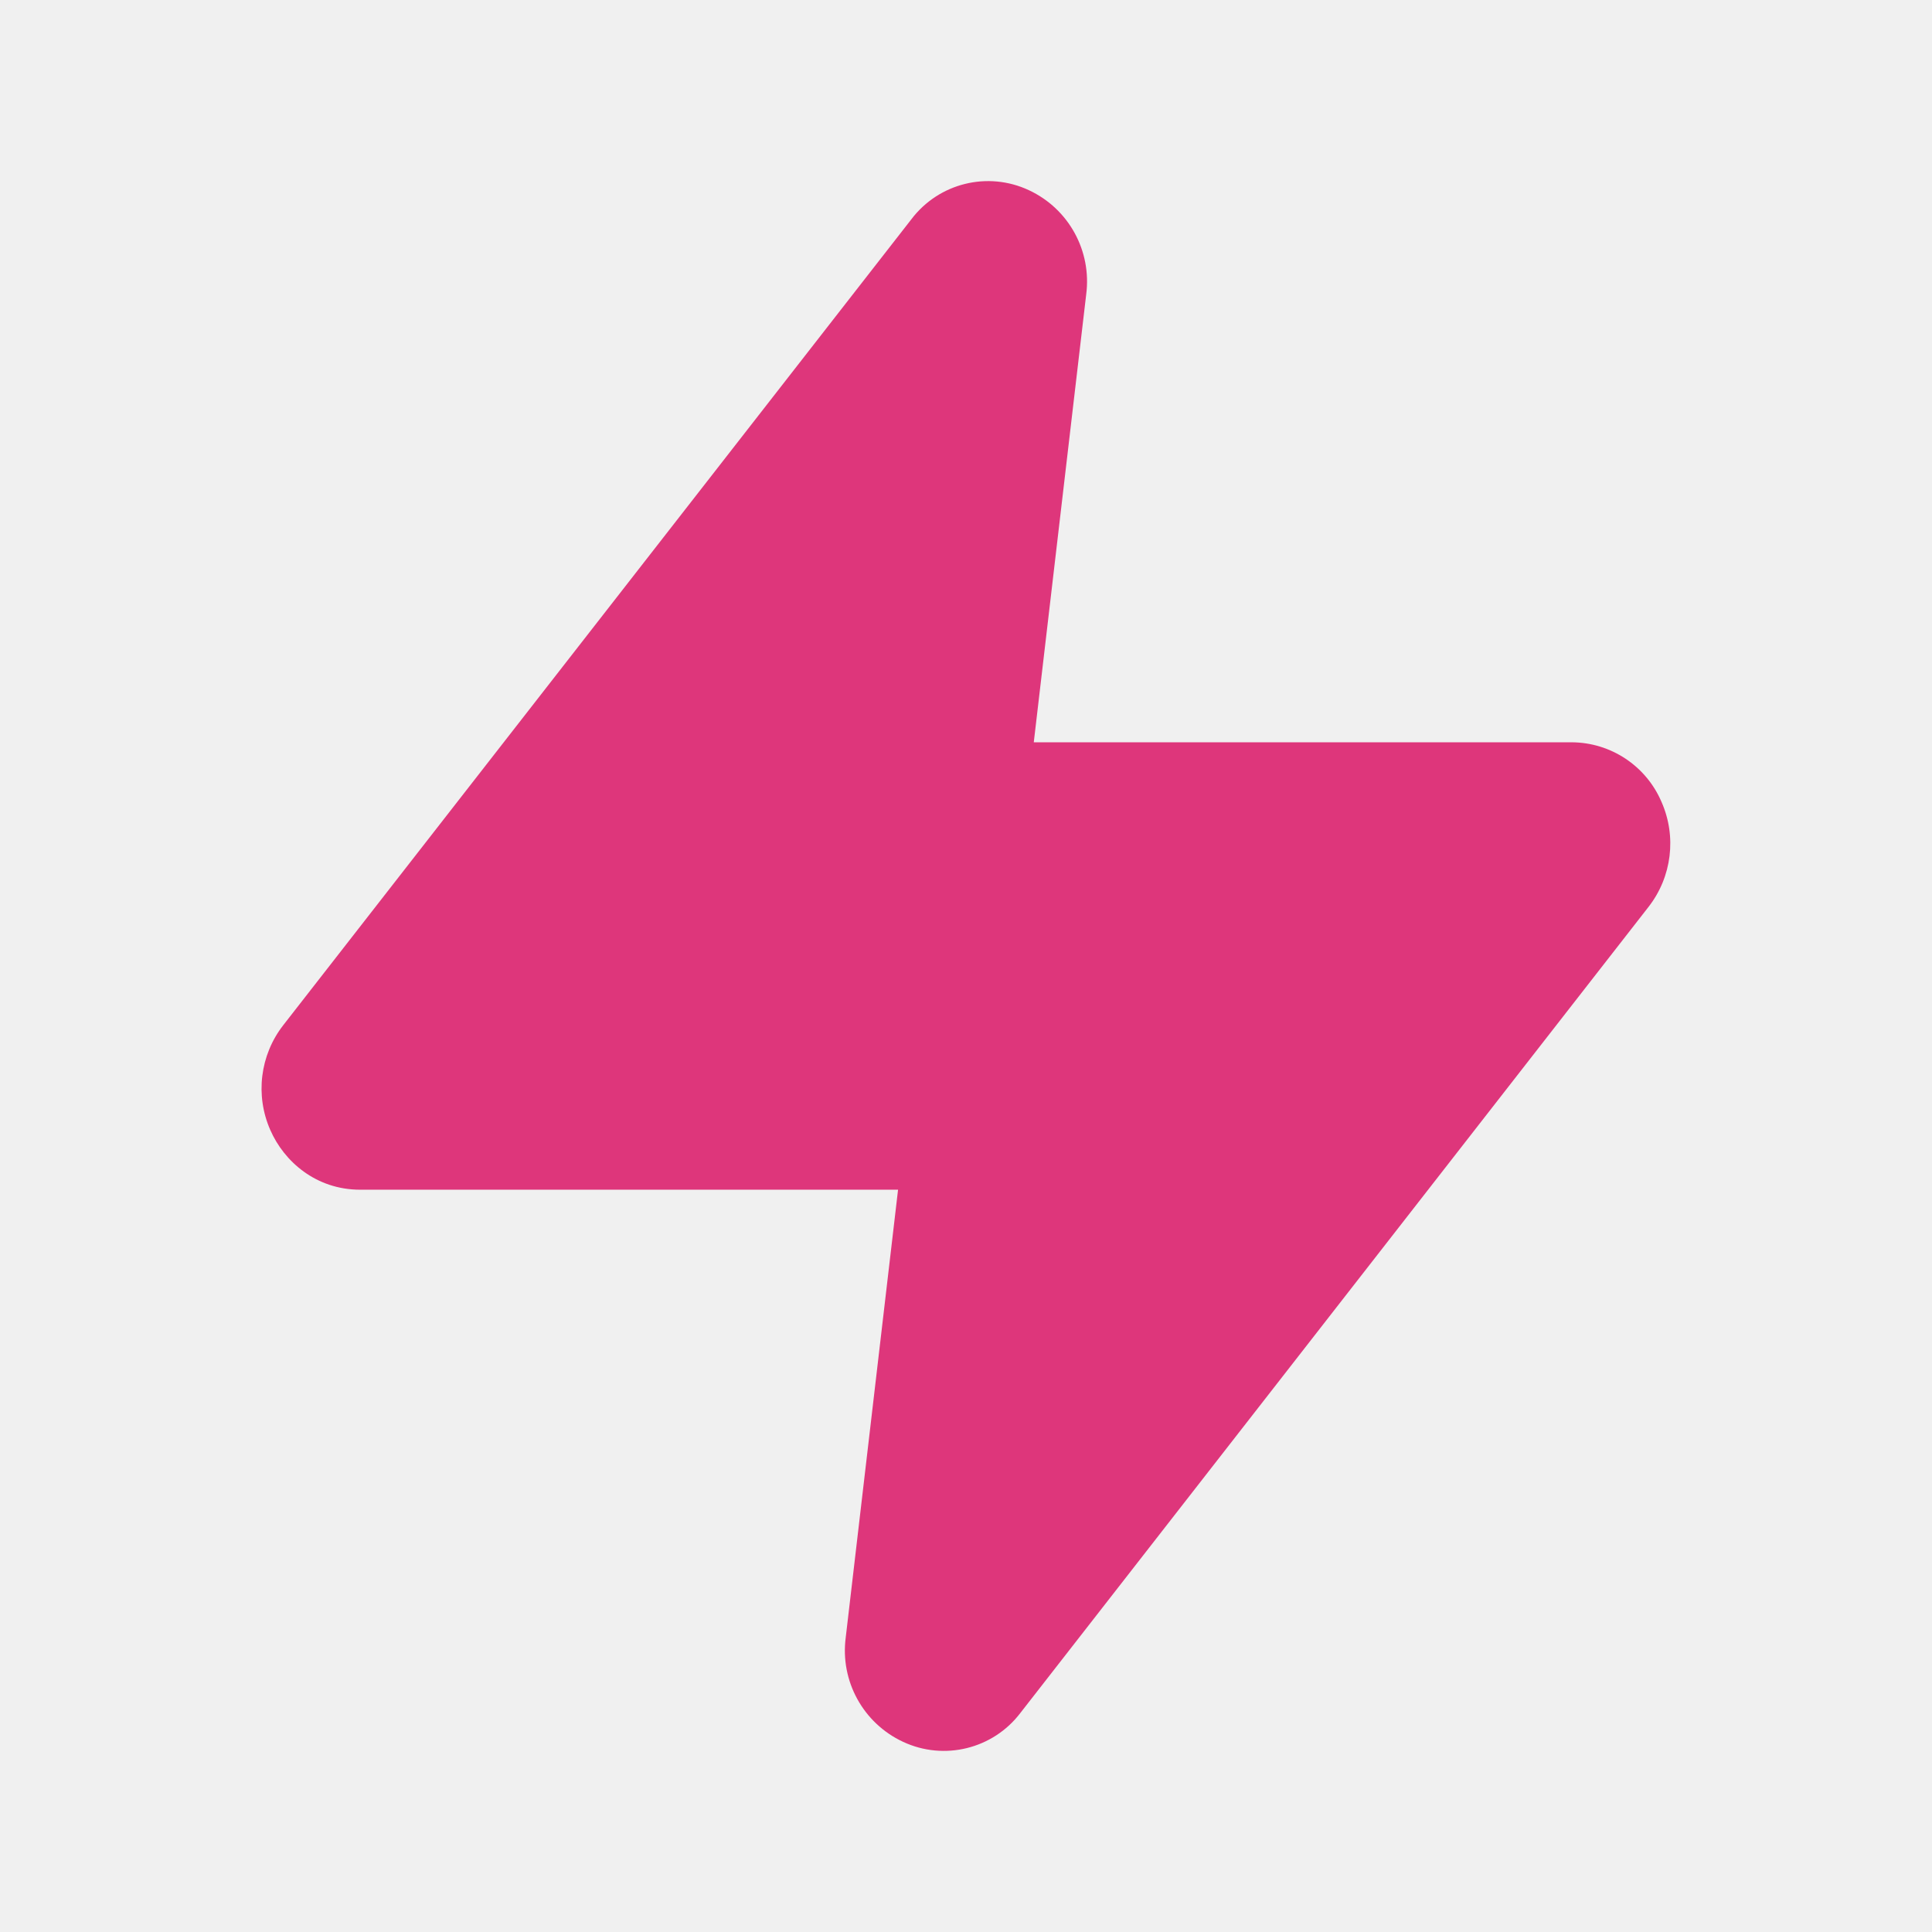
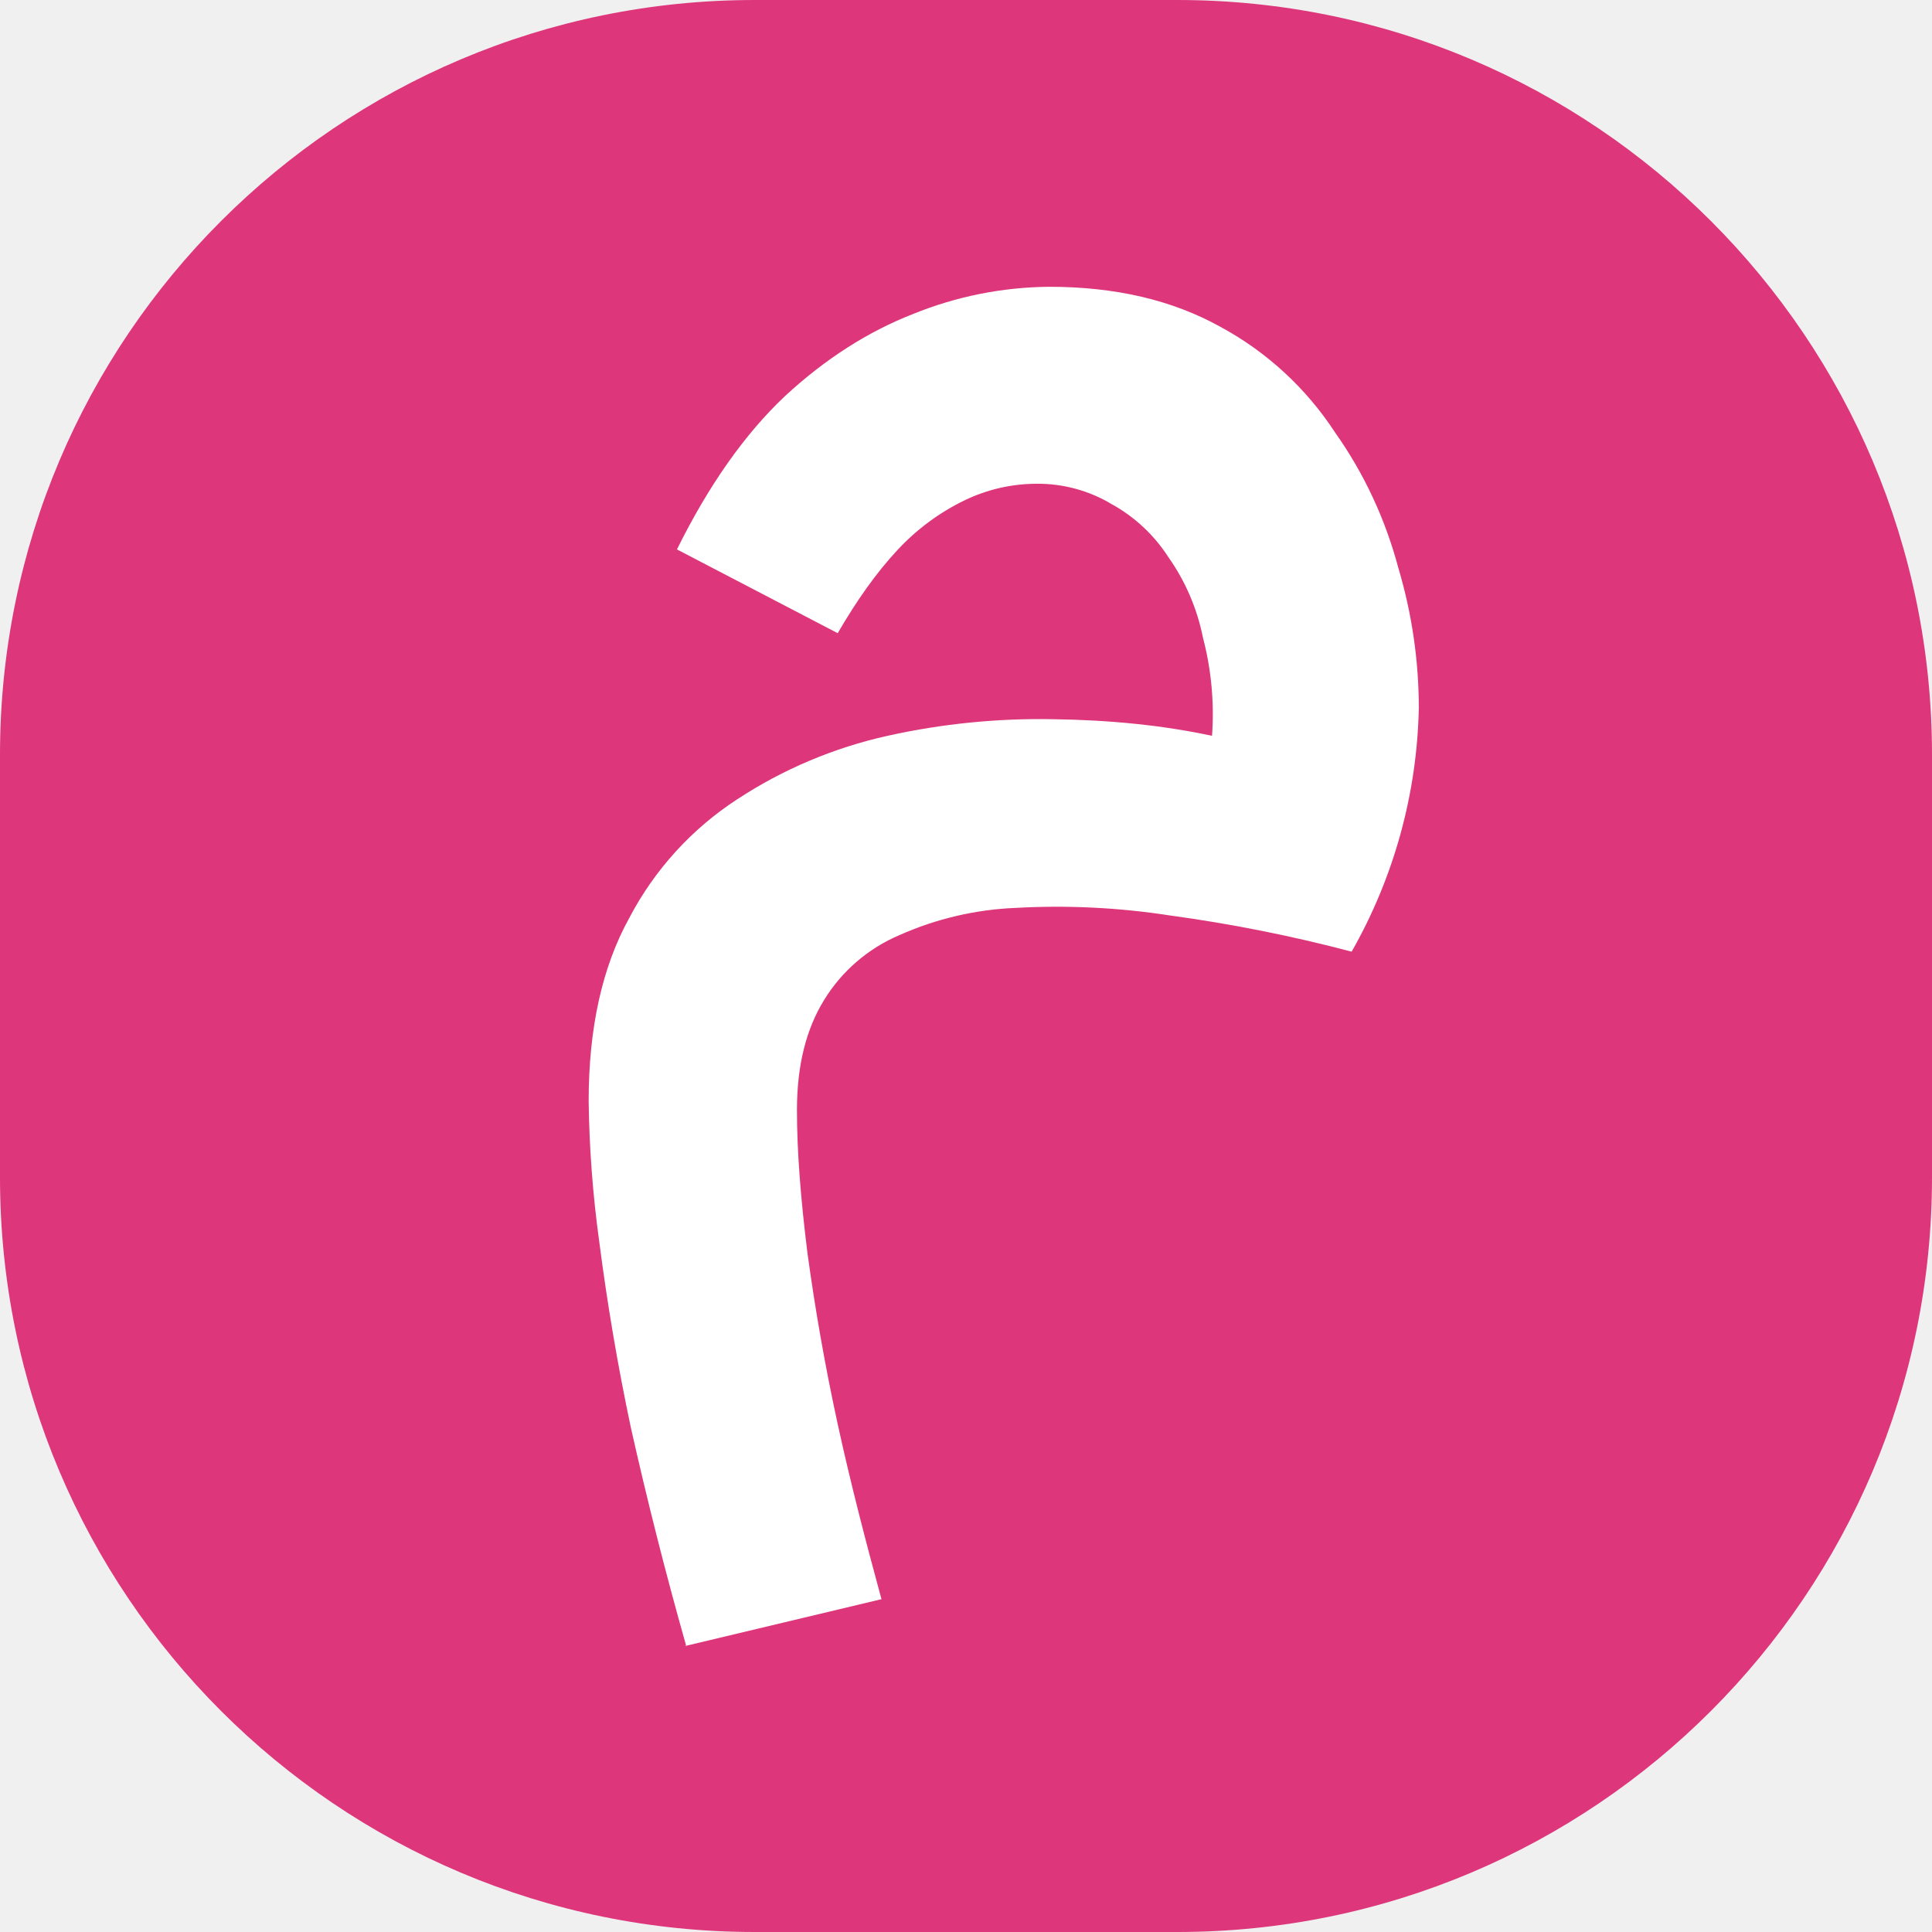
- <svg xmlns="http://www.w3.org/2000/svg" width="400" height="400" viewBox="0 0 24 24">
-   <path fill="#de367b" d="M13.493 3.659a1.25 1.25 0 0 0-.711-1.296a1.195 1.195 0 0 0-1.46.36L3.518 12.736a1.28 1.28 0 0 0-.16 1.302c.172.393.57.741 1.116.741h6.682l-.65 5.562a1.25 1.25 0 0 0 .711 1.296a1.195 1.195 0 0 0 1.46-.36l7.803-10.013a1.28 1.28 0 0 0 .16-1.302a1.22 1.22 0 0 0-1.116-.741h-6.682z" />
+ <svg xmlns="http://www.w3.org/2000/svg" xmlns:xlink="http://www.w3.org/1999/xlink" width="512" height="512" viewBox="0 0 512 512" fill="none" class="">
+   <rect id="«r3a»" width="512" height="512" x="0" y="0" rx="200" fill="url(#«r3b»)" stroke="#FFFFFF" stroke-width="0" stroke-opacity="100%" paint-order="stroke" />
+   <clipPath id="clip">
+     <use xlink:href="#«r3a»" />
+   </clipPath>
+   <defs>
+     <linearGradient id="«r3b»" gradientUnits="userSpaceOnUse" gradientTransform="rotate(180)" style="transform-origin: center center;">
+       <stop stop-color="#DE367B" />
+       <stop offset="1" stop-color="#3F5EFB" />
+     </linearGradient>
+     <radialGradient id="«r3c»" cx="0" cy="0" r="1" gradientUnits="userSpaceOnUse" gradientTransform="translate(256) rotate(90) scale(512)">
+       <stop stop-color="white" />
+       <stop offset="1" stop-color="white" stop-opacity="0" />
+     </radialGradient>
+   </defs>
+   <svg width="400" height="400" viewBox="0 0 20 20" x="56" y="56" alignment-baseline="middle" style="color: rgb(255, 255, 255);">
+     <path fill="currentColor" d="M6.29 19a54 54 0 0 1-.73-2.88a31 31 0 0 1-.42-2.47A15 15 0 0 1 5 11.79q0-1.455.54-2.43a4.2 4.2 0 0 1 1.43-1.57a6 6 0 0 1 1.99-.84a9.3 9.3 0 0 1 2.2-.22c.74.01 1.45.08 2.1.22a4 4 0 0 0-.12-1.3a2.8 2.8 0 0 0-.46-1.07a2.1 2.1 0 0 0-.75-.7a1.9 1.9 0 0 0-.99-.27a2.2 2.2 0 0 0-.96.22a3 3 0 0 0-.89.66c-.28.3-.54.67-.79 1.1L6.17 4.48c.42-.85.9-1.53 1.43-2.03c.54-.5 1.11-.86 1.7-1.09A4.9 4.9 0 0 1 11.1 1c.89 0 1.64.18 2.27.53a4.2 4.2 0 0 1 1.52 1.4c.39.55.67 1.16.84 1.8A6.5 6.5 0 0 1 16 6.58a6.8 6.8 0 0 1-.89 3.23a20 20 0 0 0-2.41-.48a9.8 9.8 0 0 0-2.04-.1a4.2 4.2 0 0 0-1.54.36a2.16 2.16 0 0 0-1 .86c-.24.39-.36.87-.36 1.46c0 .55.05 1.18.14 1.9c.1.73.23 1.48.4 2.26s.37 1.55.58 2.32l-2.6.62Z" />
+   </svg>
</svg>
